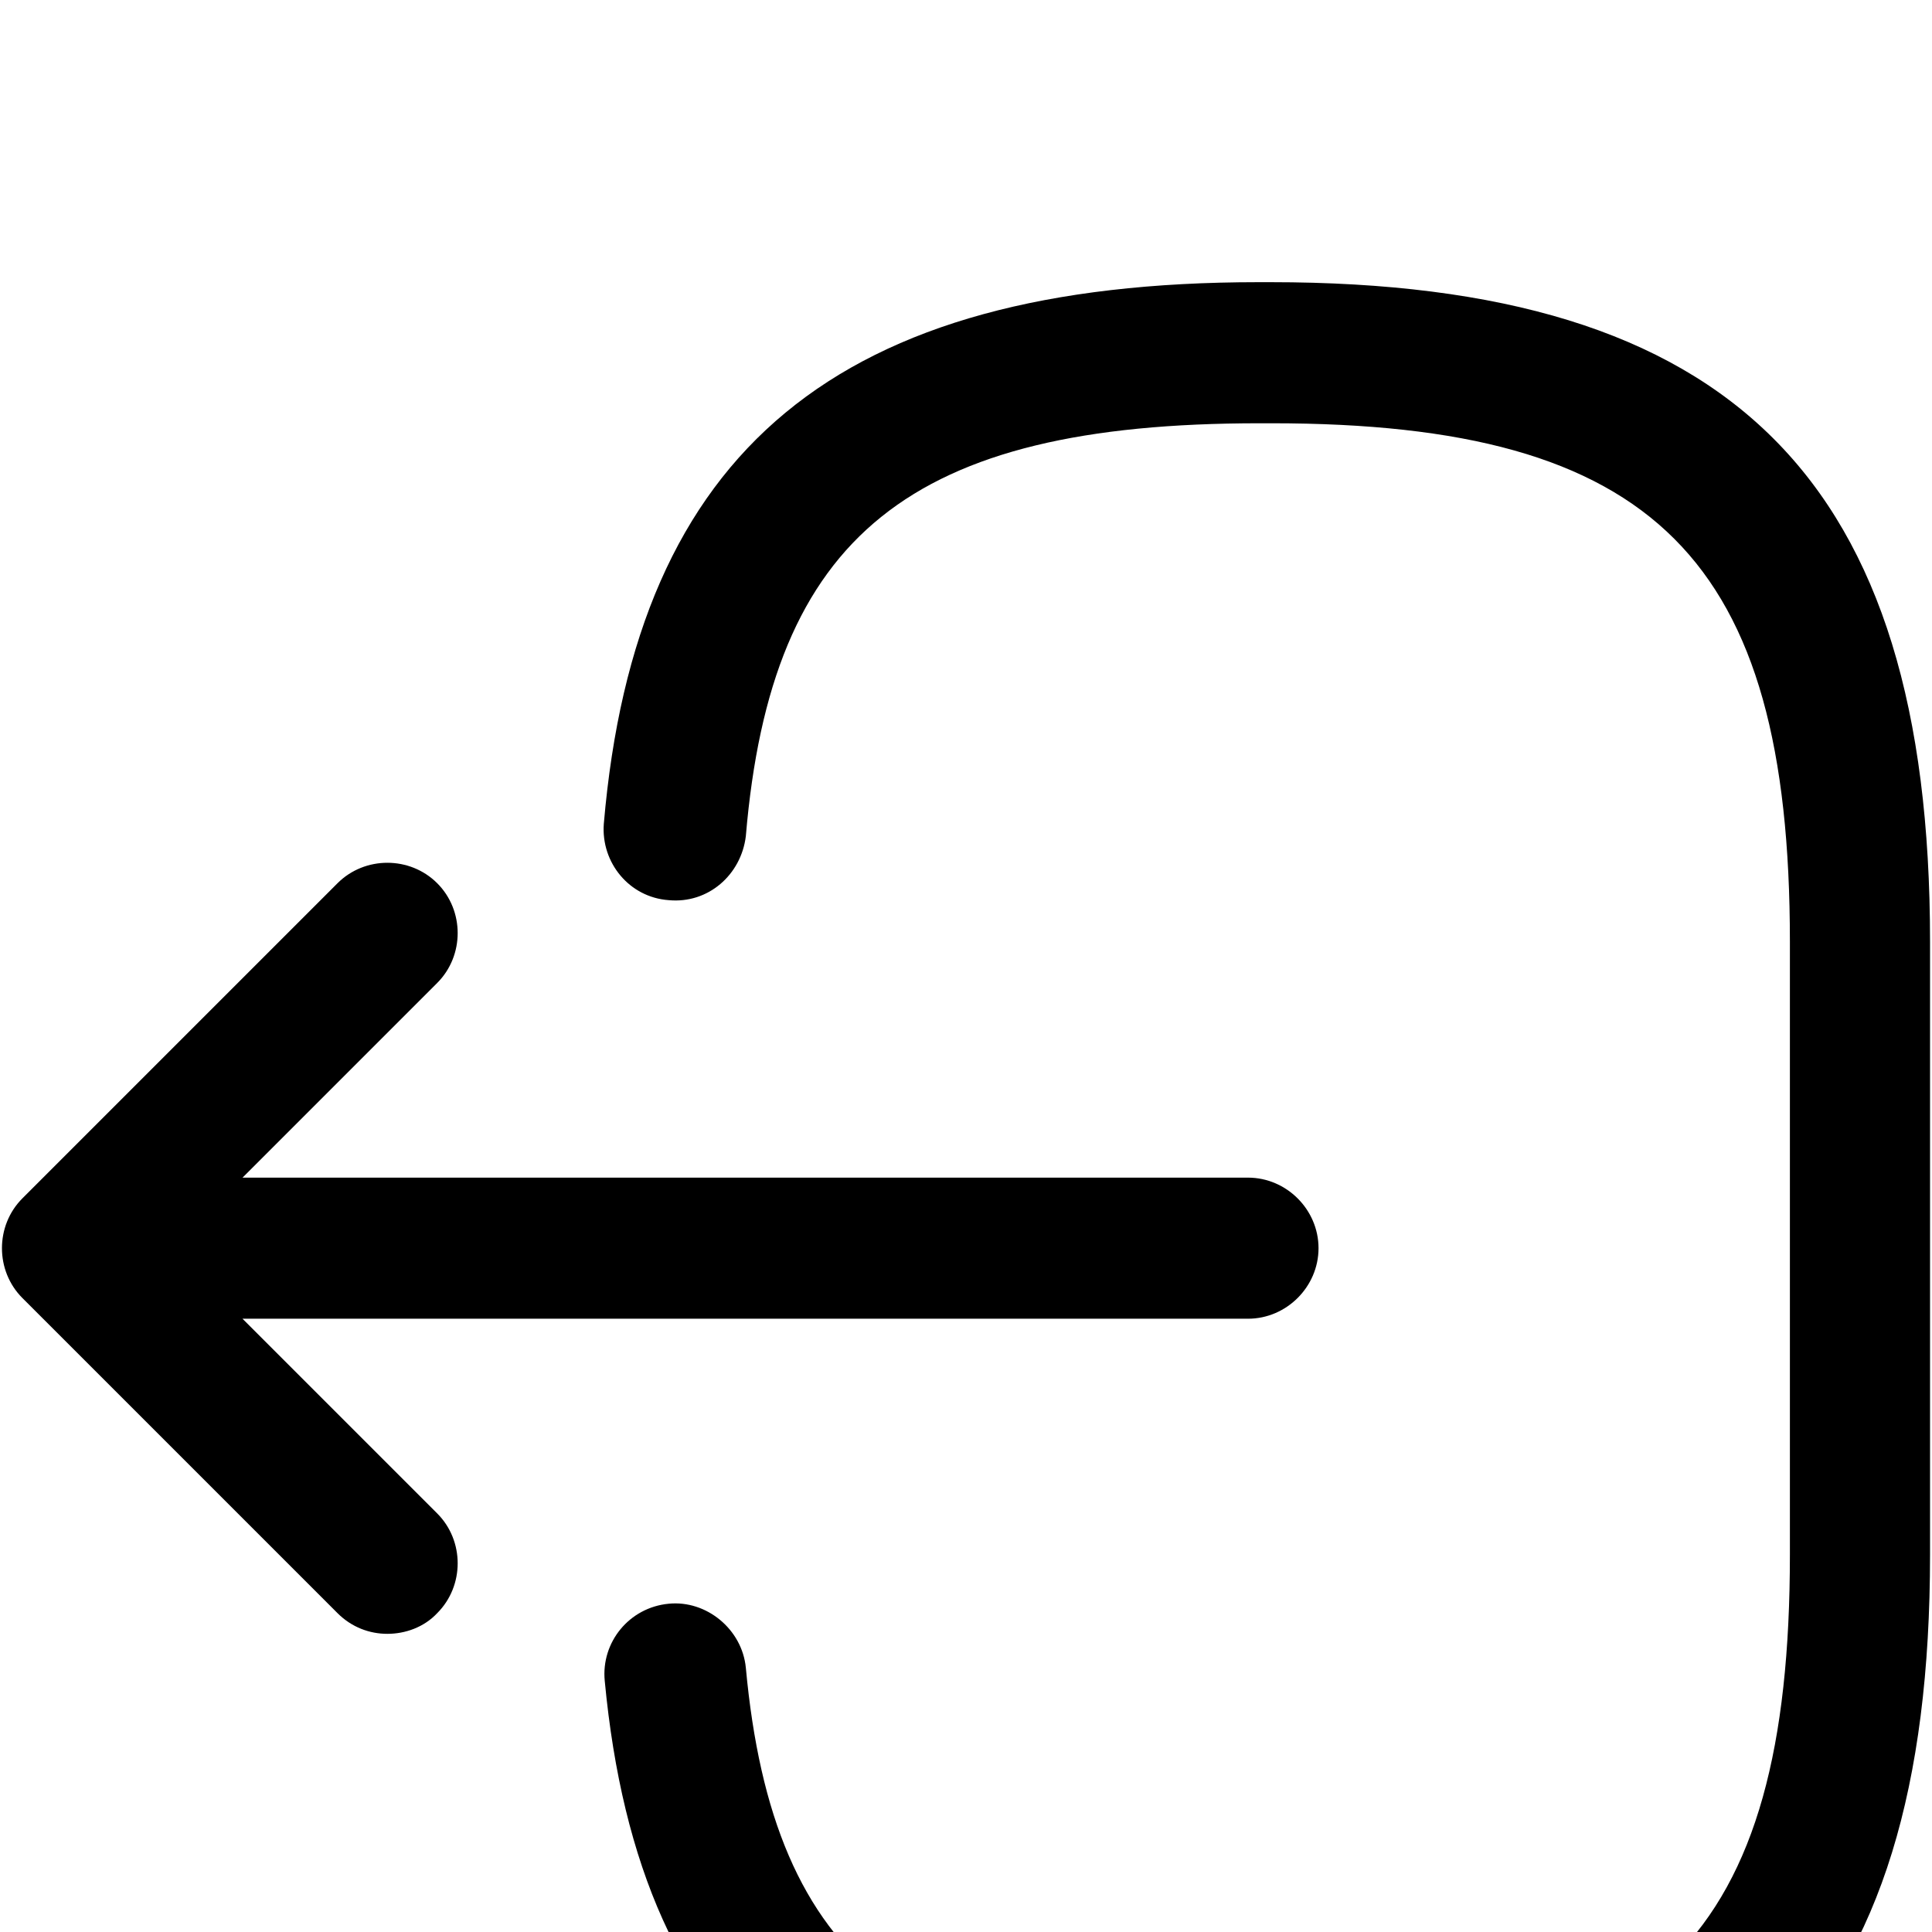
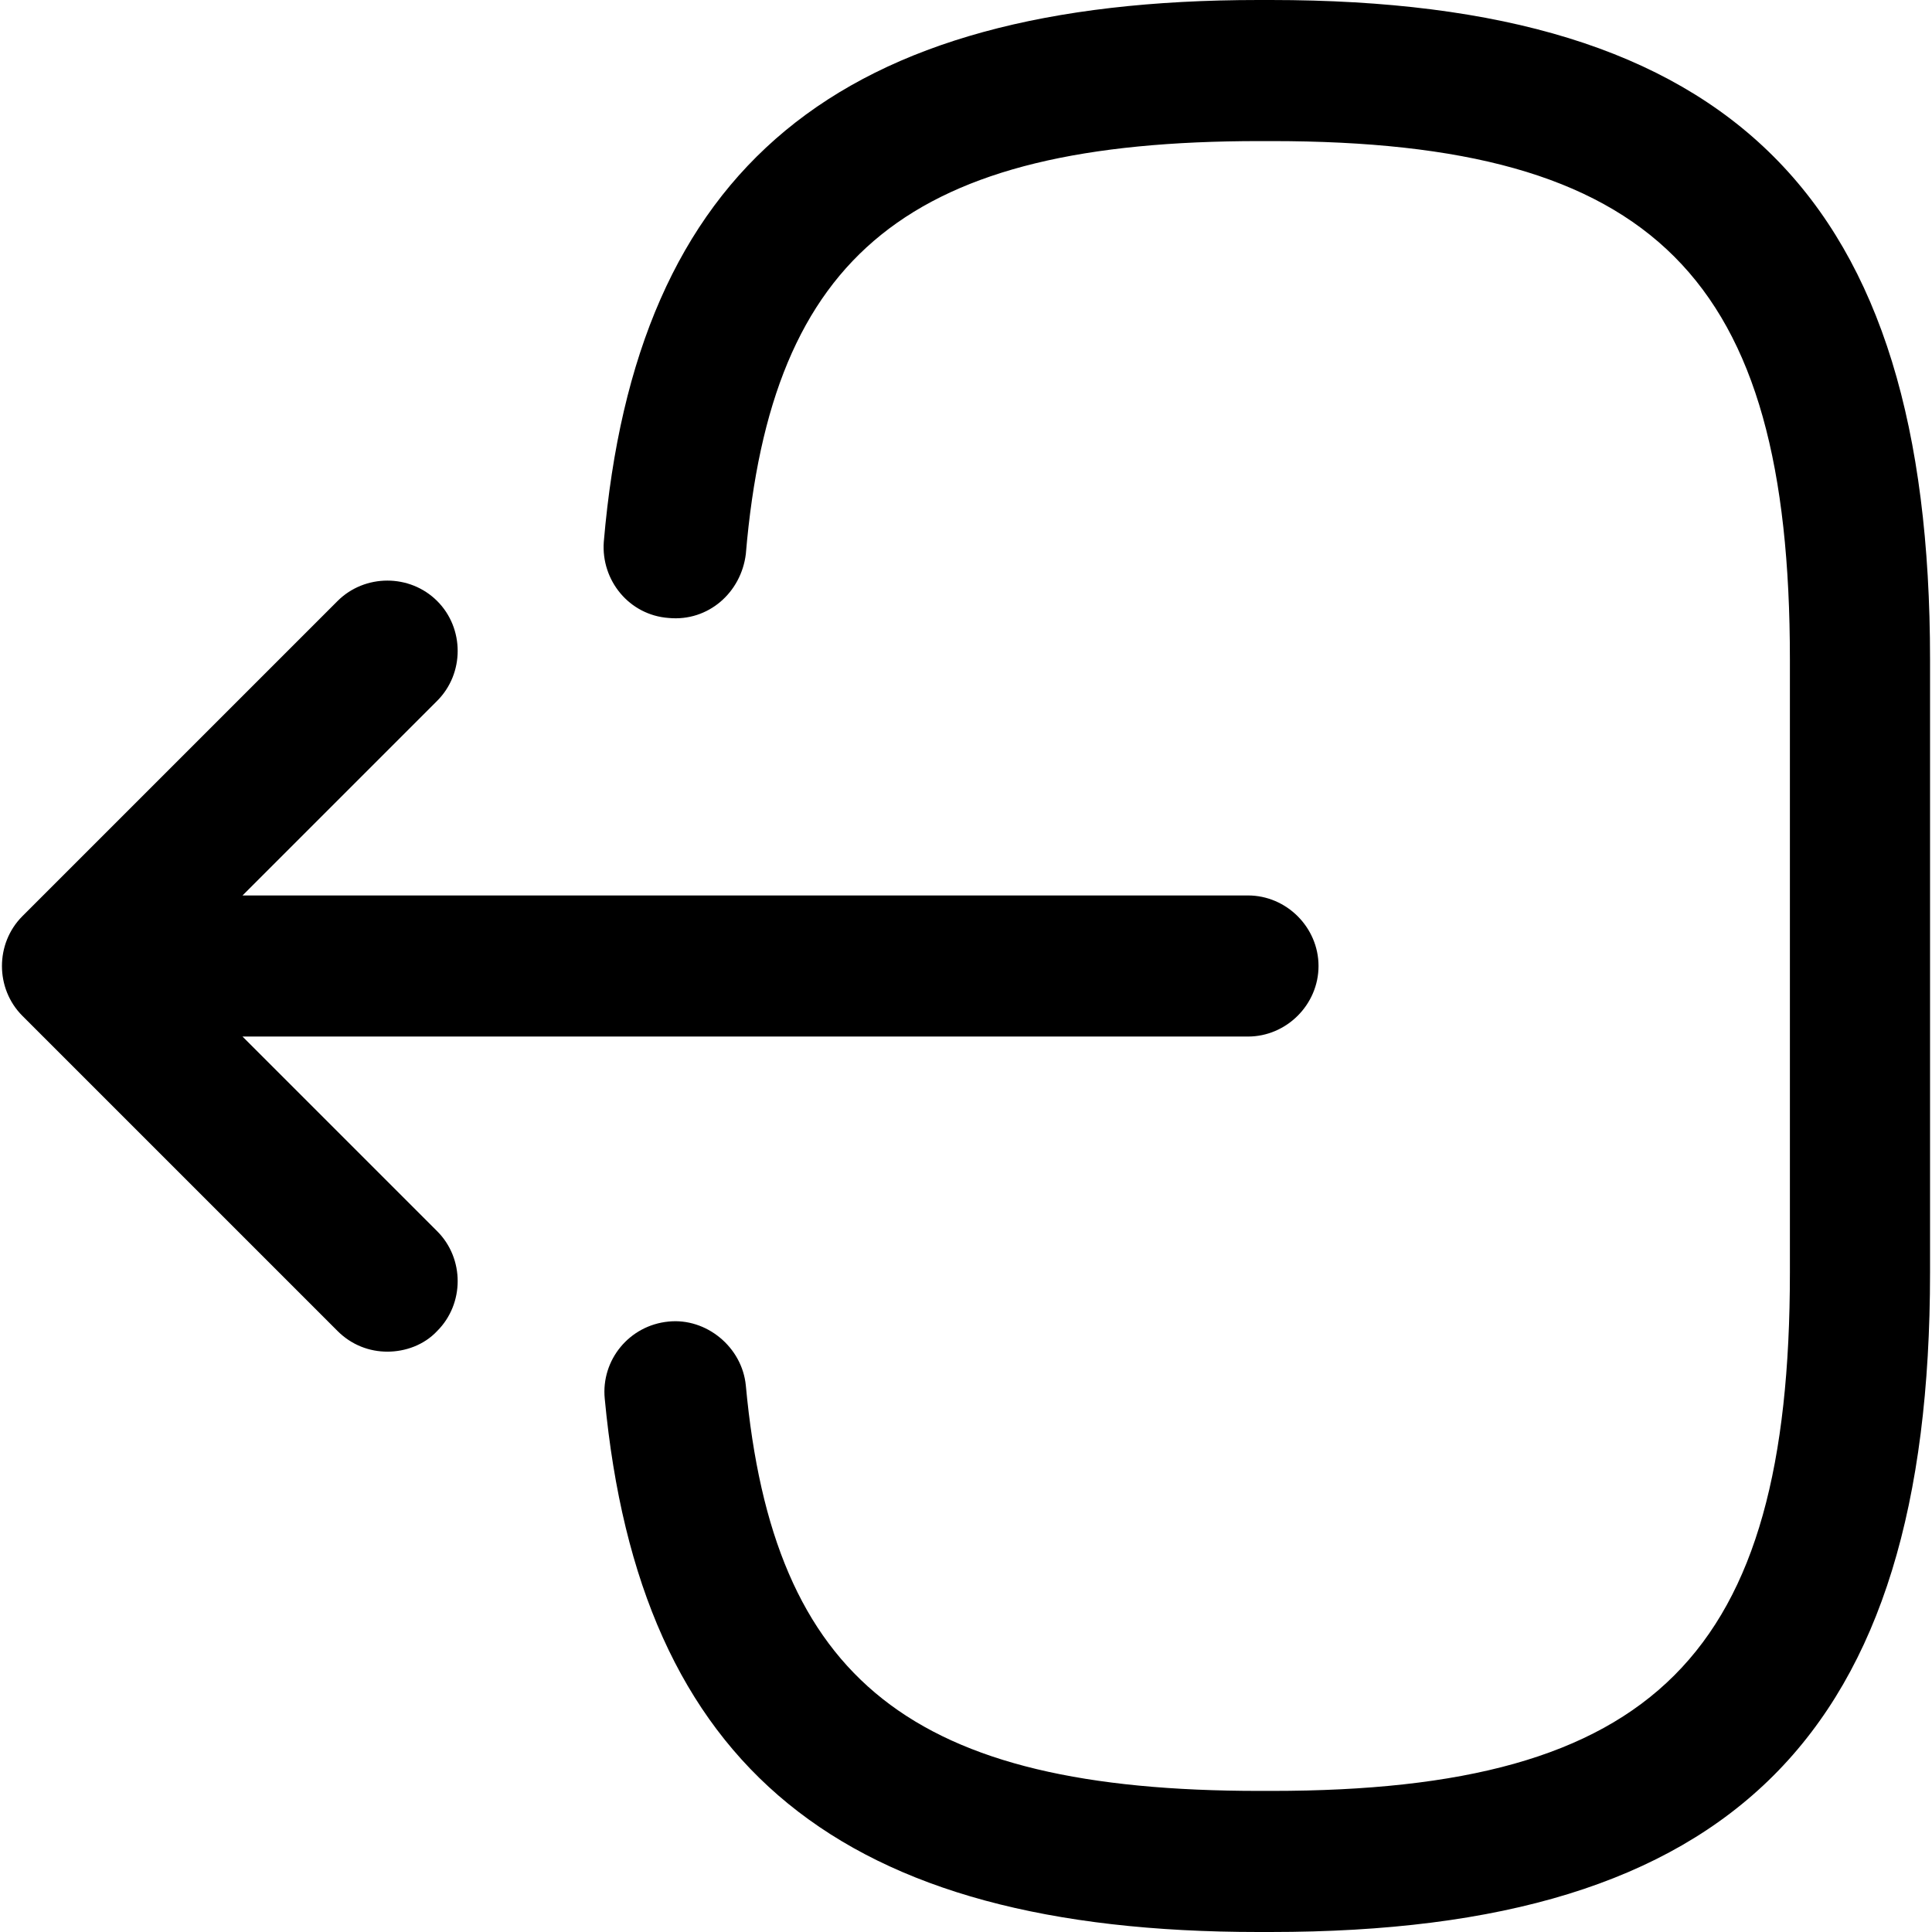
- <svg xmlns="http://www.w3.org/2000/svg" viewBox="73.865 9.813 876.375 876.375">
+ <svg xmlns="http://www.w3.org/2000/svg" viewBox="73.865 137.812 876.375 876.375">
  <path transform="scale(1,-1) translate(0,-1024)" d="M650.261 9.813h-5.547c-189.44 0-280.747 74.667-296.533 241.92-1.707 17.493 11.093 33.28 29.013 34.987 17.067 1.707 33.28-11.52 34.987-29.013 12.373-133.973 75.52-183.893 232.96-183.893h5.547c173.653 0 235.093 61.44 235.093 235.093v278.188c0 173.653-61.44 235.093-235.093 235.093h-5.547c-158.293 0-221.44-50.773-232.96-187.307-2.133-17.493-17.067-30.72-34.987-29.013-17.92 1.28-30.72 17.067-29.44 34.56 14.507 169.813 106.24 245.76 296.96 245.76h5.547c209.493 0 299.093-89.6 299.093-299.093v-278.188c0-209.493-89.6-299.093-299.093-299.093zM639.962 416h-485.545c-17.493 0-32 14.507-32 32s14.507 32 32 32h485.545c17.493 0 32-14.507 32-32s-14.507-32-32-32zM249.577 273.062c-8.107 0-16.213 2.987-22.613 9.387l-142.933 142.933c-12.373 12.373-12.373 32.853 0 45.227l142.933 142.934c12.373 12.373 32.853 12.373 45.227 0s12.373-32.853 0-45.227l-120.32-120.32 120.32-120.32c12.373-12.373 12.373-32.853 0-45.227-5.973-6.4-14.507-9.387-22.613-9.387z" />
</svg>
